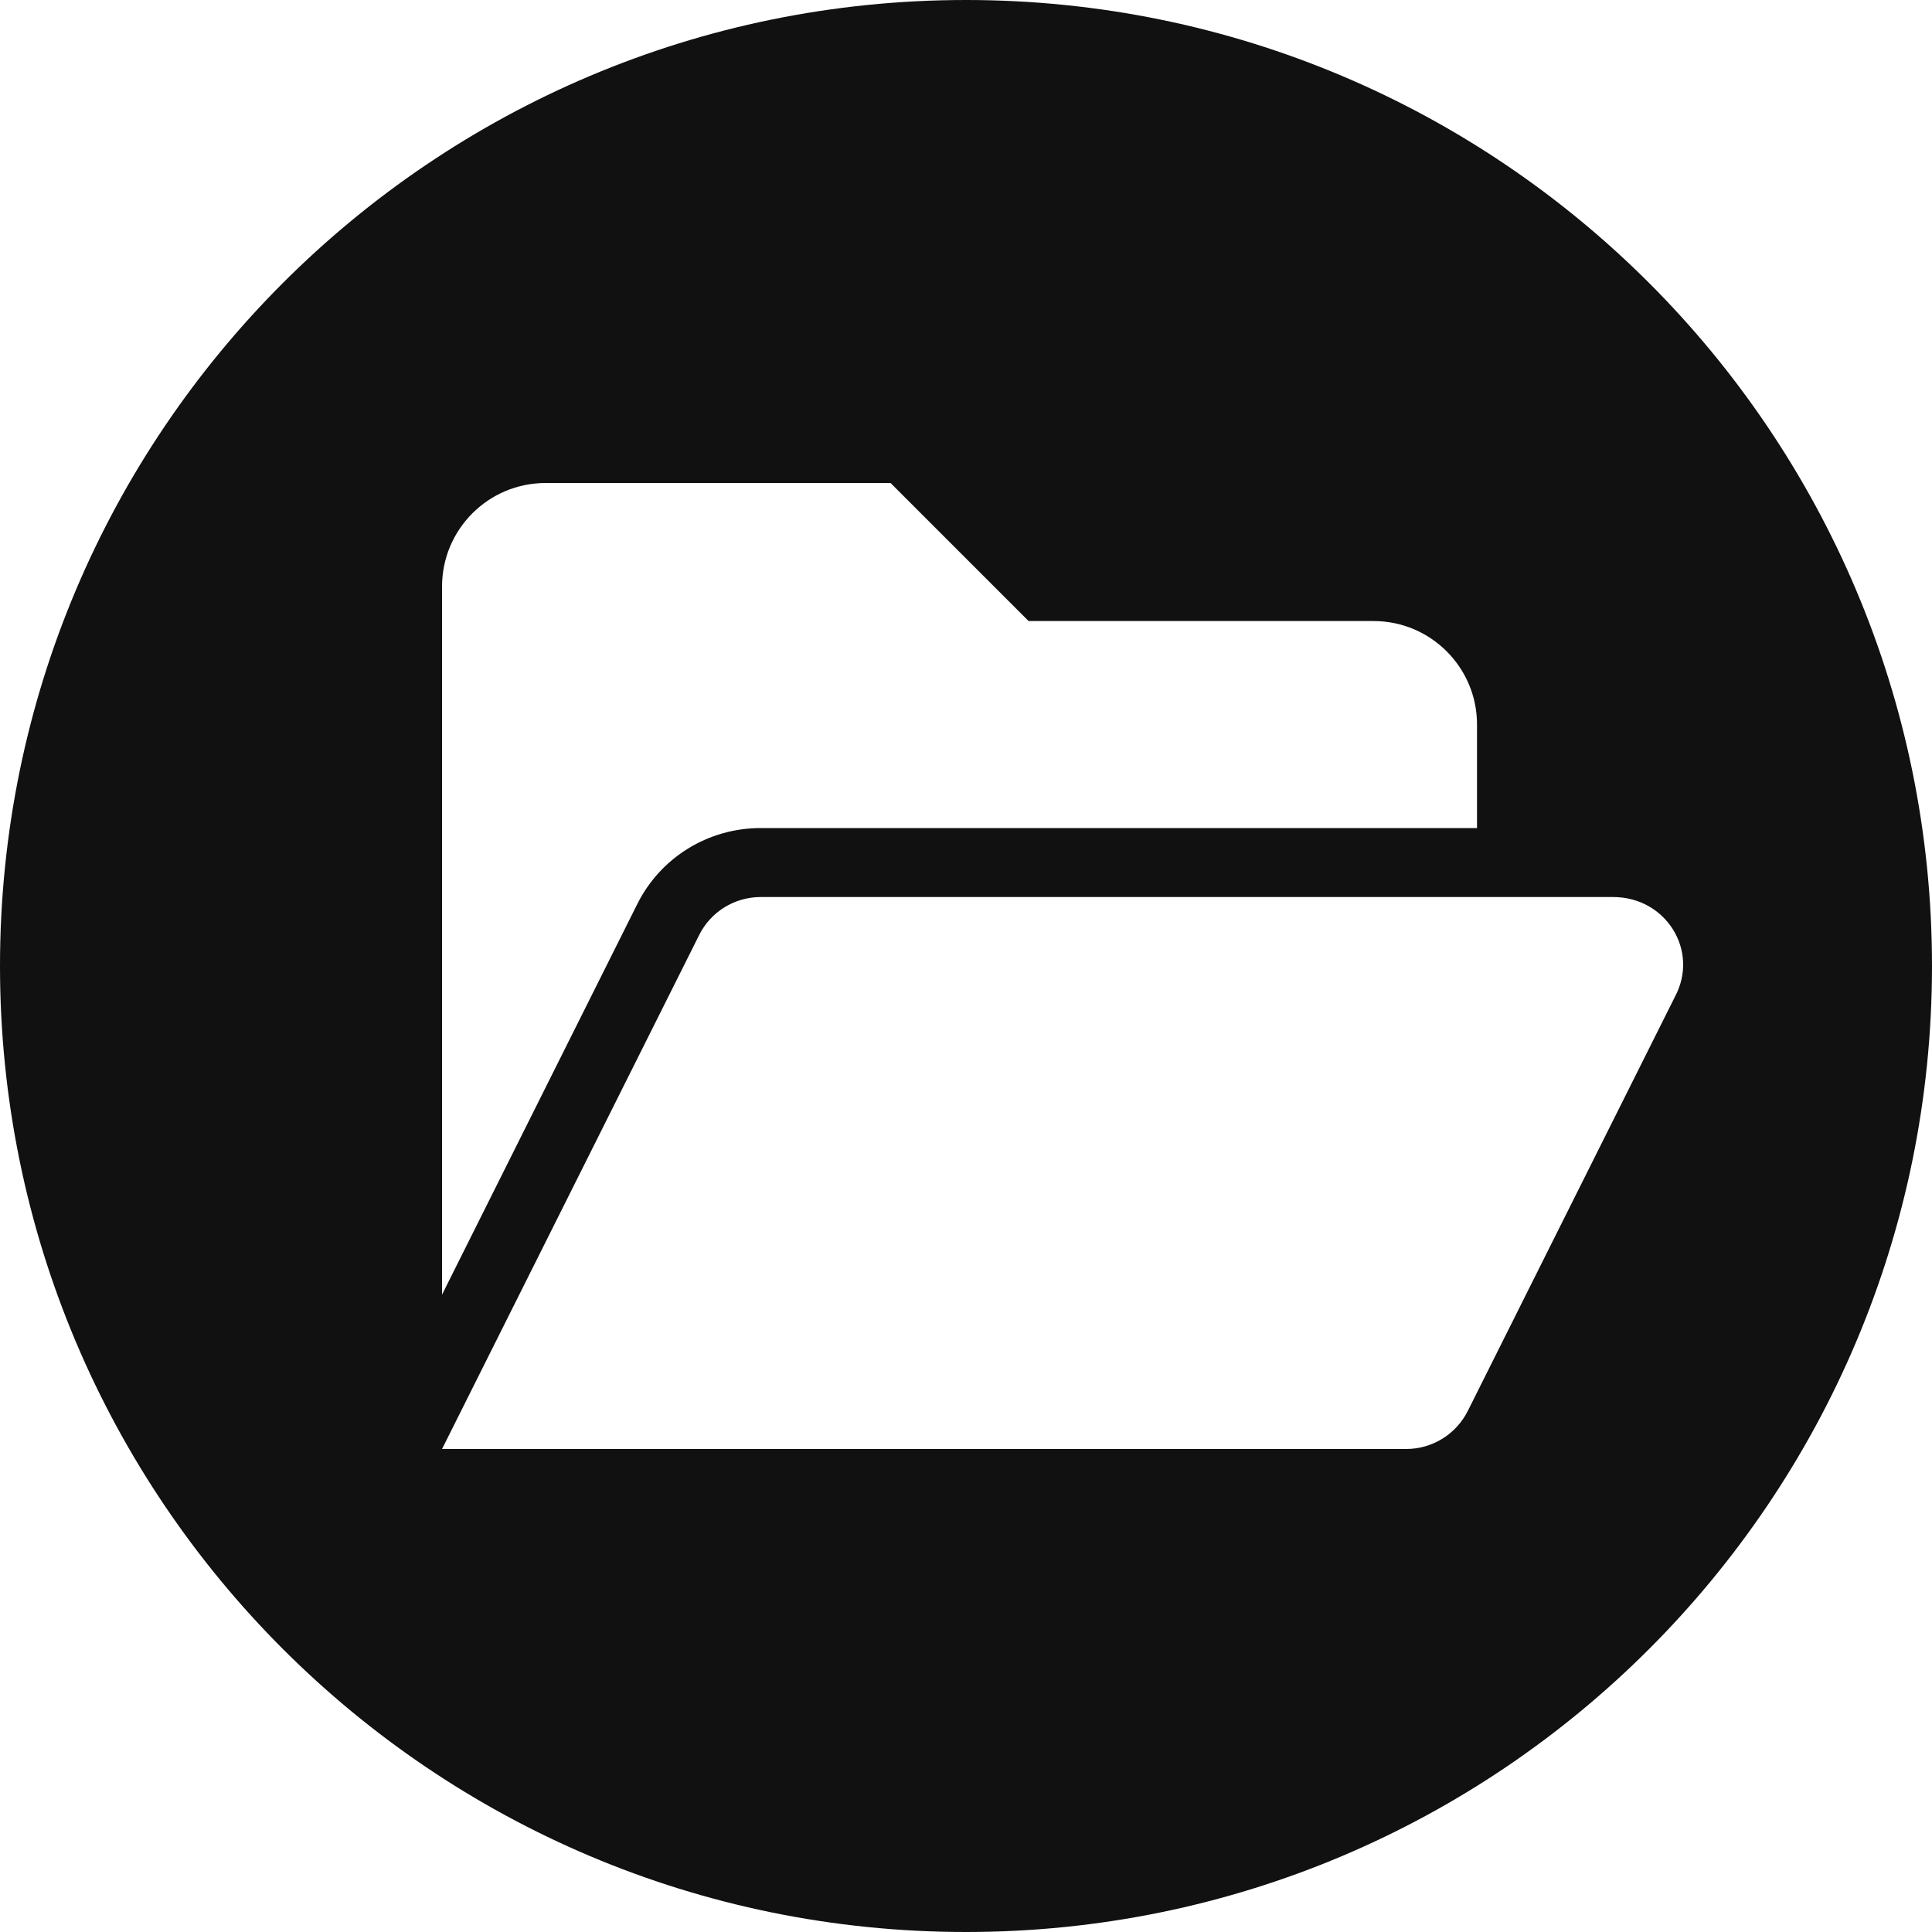
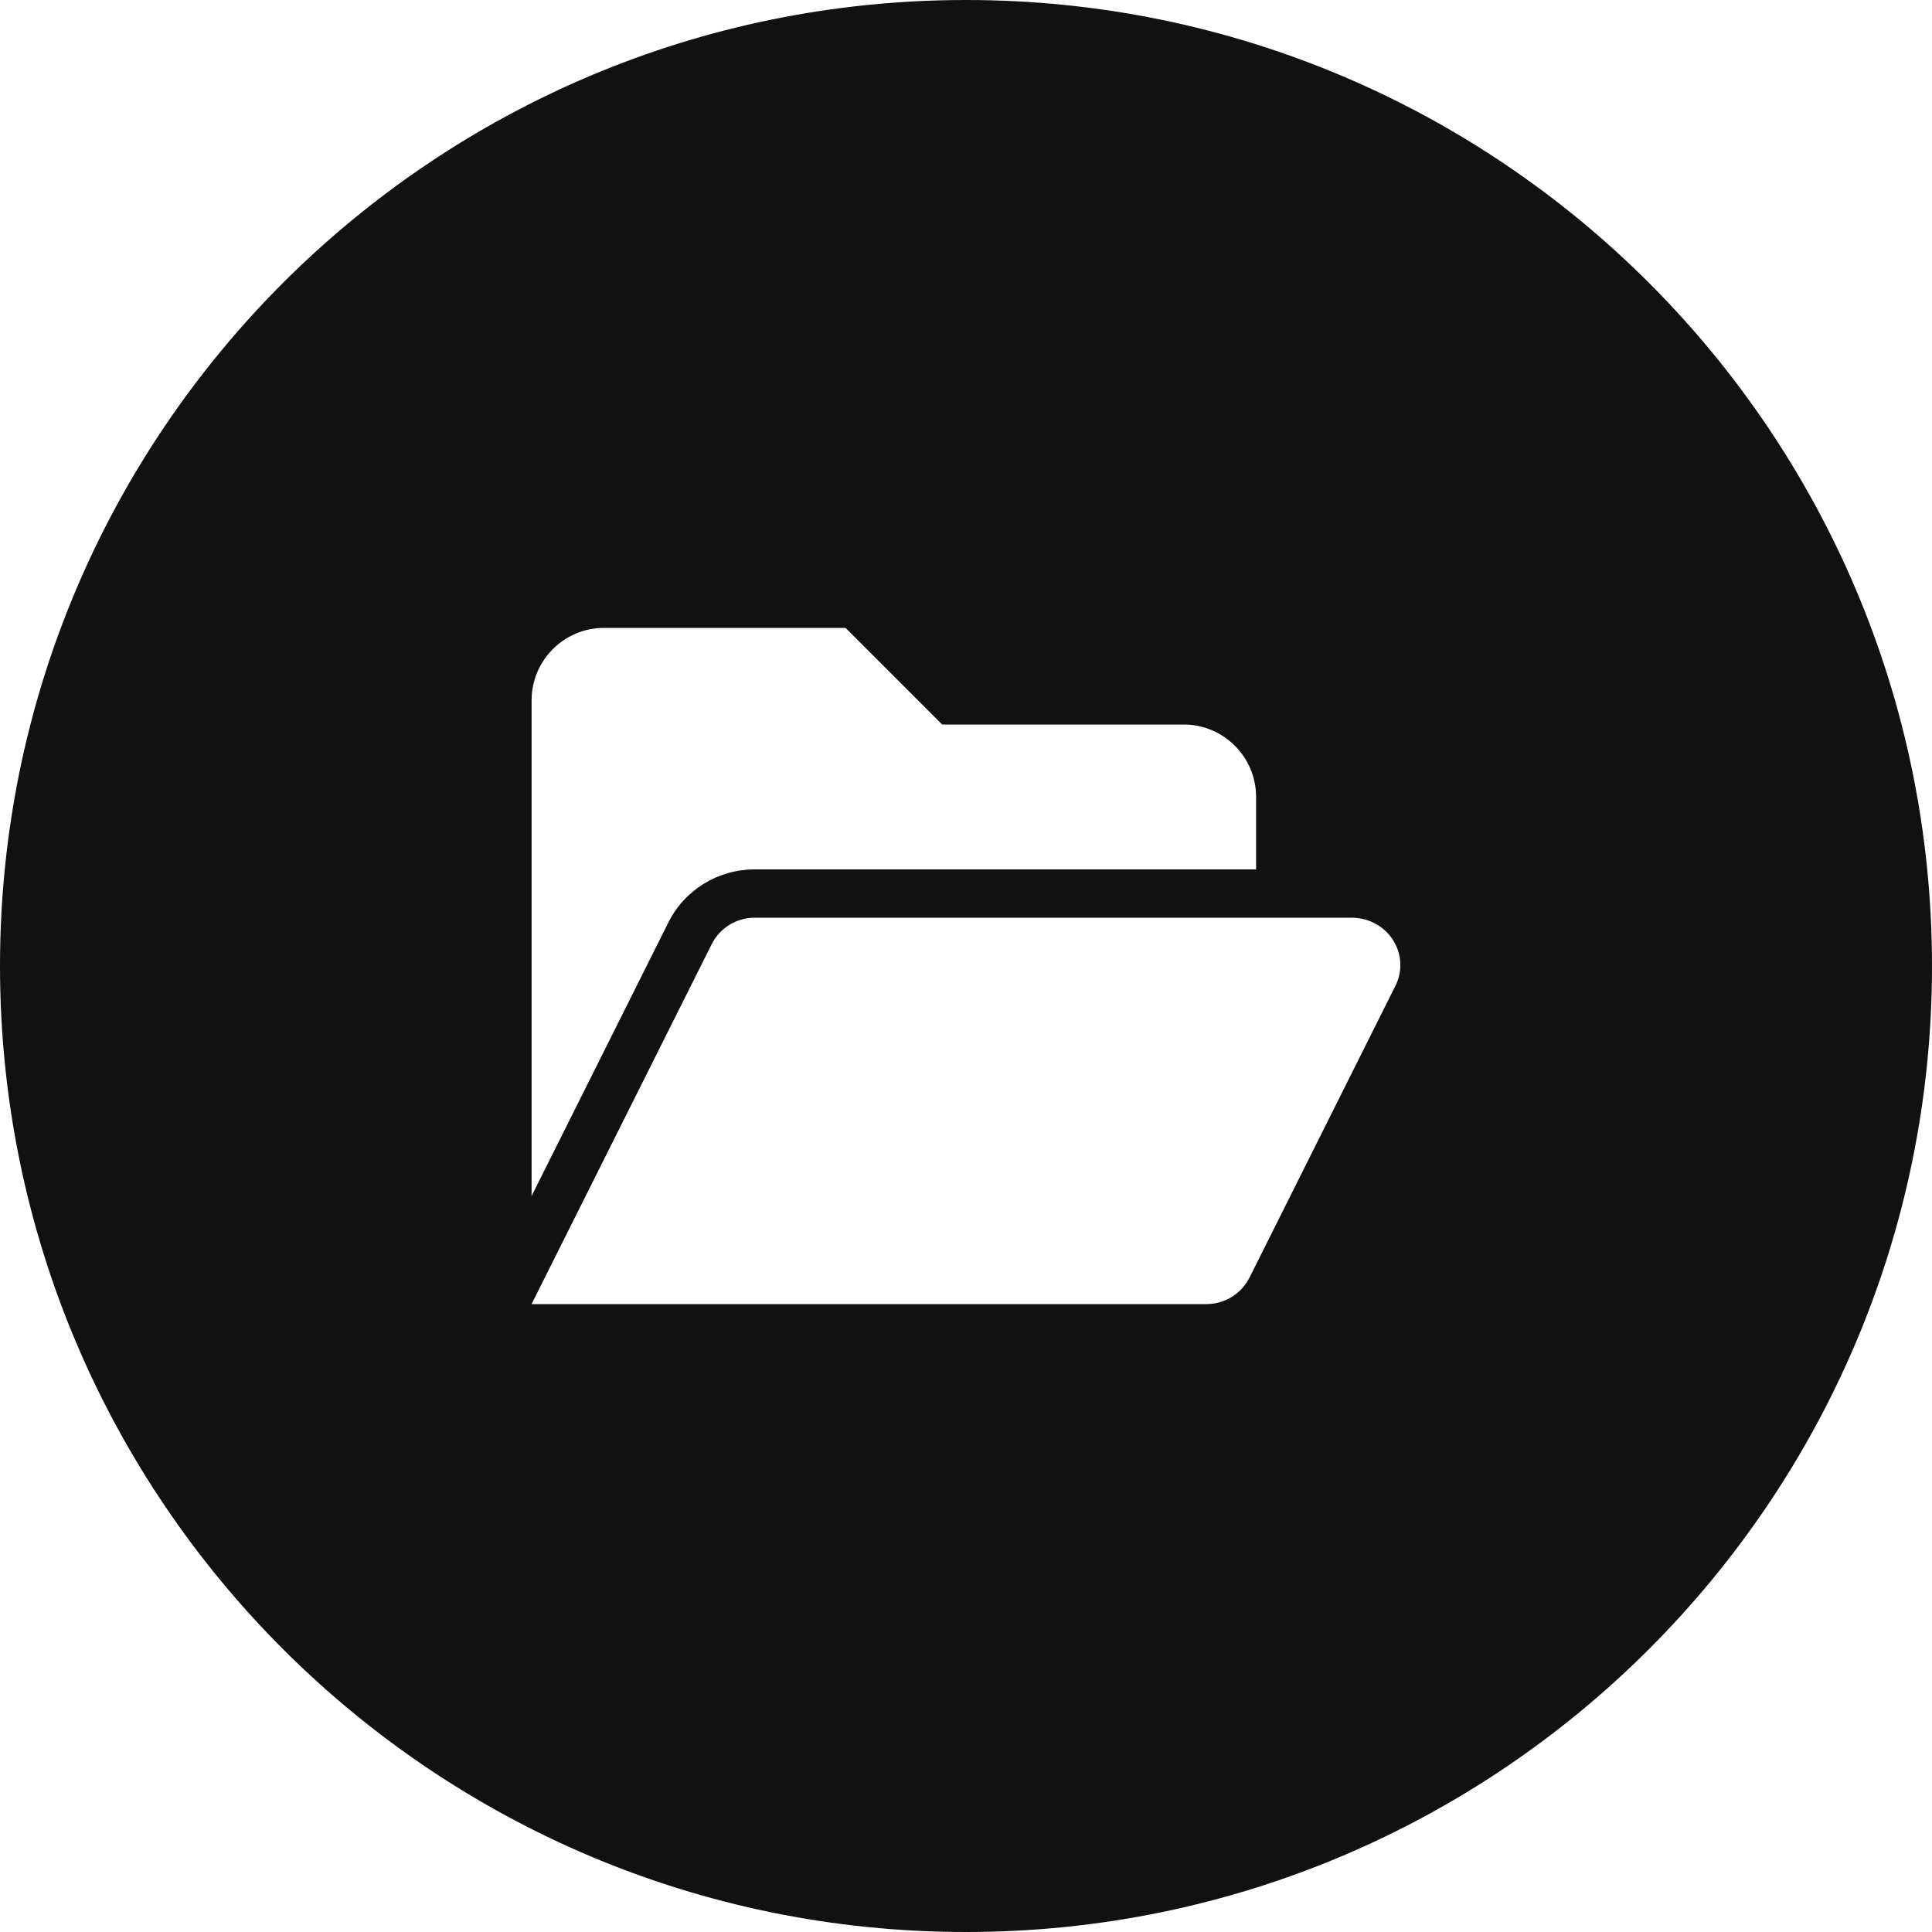
<svg xmlns="http://www.w3.org/2000/svg" viewBox="0 0 20 20">
  <circle vector-effect="non-scaling-stroke" cx="10" cy="10" r="10" fill="rgb(17,17,17)" />
-   <path d="M 7.875 8.572 L 15.29 8.572 L 15.29 7.5 C 15.29 6.909 14.81 6.429 14.219 6.429 L 10.648 6.429 L 9.219 5 L 5.648 5 C 5.056 5 4.576 5.48 4.576 6.072 L 4.576 13.402 L 6.597 9.359 C 6.839 8.875 7.331 8.572 7.875 8.572 Z M 16.699 9.286 L 7.875 9.286 C 7.605 9.286 7.357 9.438 7.237 9.681 L 4.576 15 L 14.556 15 C 14.827 15 15.074 14.847 15.195 14.605 L 17.338 10.32 C 17.594 9.844 17.248 9.286 16.699 9.286 Z" style="fill: rgb(255, 255, 255);" />
+   <path d="M 7.812 9 L 13.003 9 L 13.003 8.25 C 13.003 7.836 12.667 7.5 12.253 7.5 L 9.753 7.5 L 8.753 6.5 L 6.253 6.5 C 5.839 6.5 5.503 6.836 5.503 7.25 L 5.503 12.381 L 6.918 9.551 C 7.087 9.212 7.432 9 7.812 9 Z M 13.989 9.5 L 7.812 9.5 C 7.623 9.5 7.45 9.607 7.366 9.777 L 5.503 13.5 L 12.489 13.5 C 12.679 13.5 12.852 13.393 12.936 13.223 L 14.436 10.224 C 14.616 9.891 14.373 9.5 13.989 9.5 Z" style="fill: rgb(255, 255, 255);" />
</svg>
